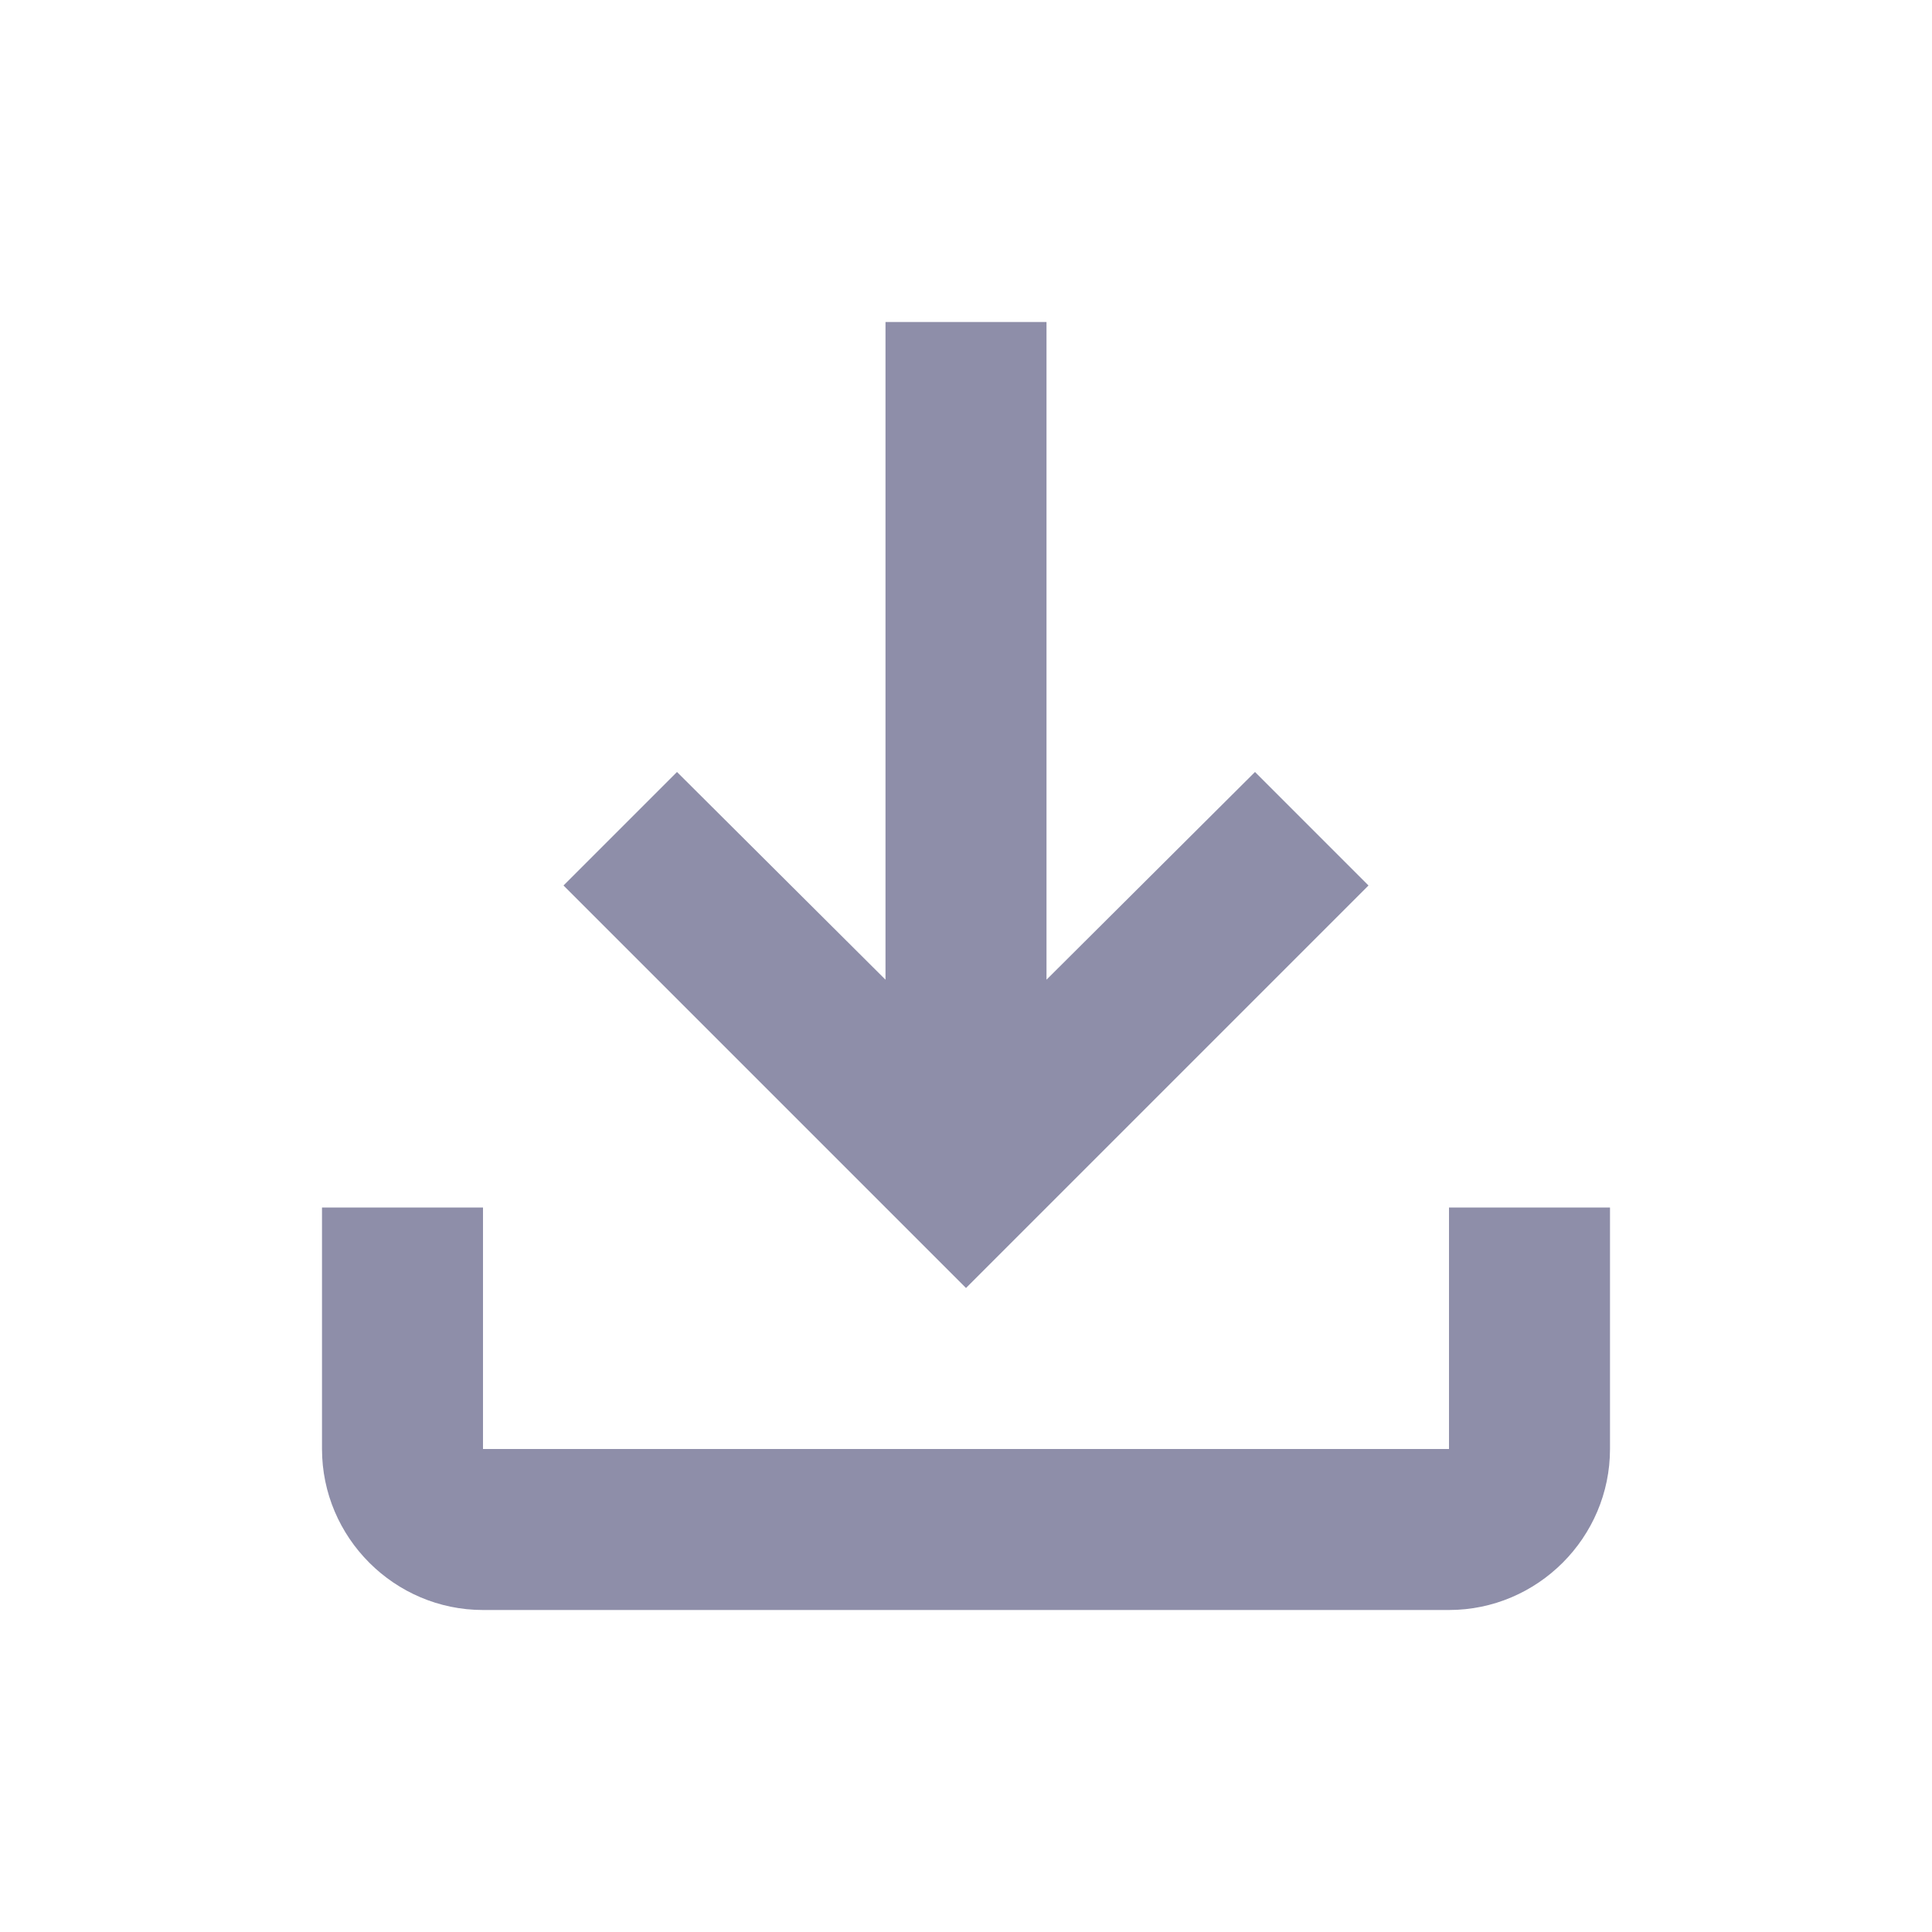
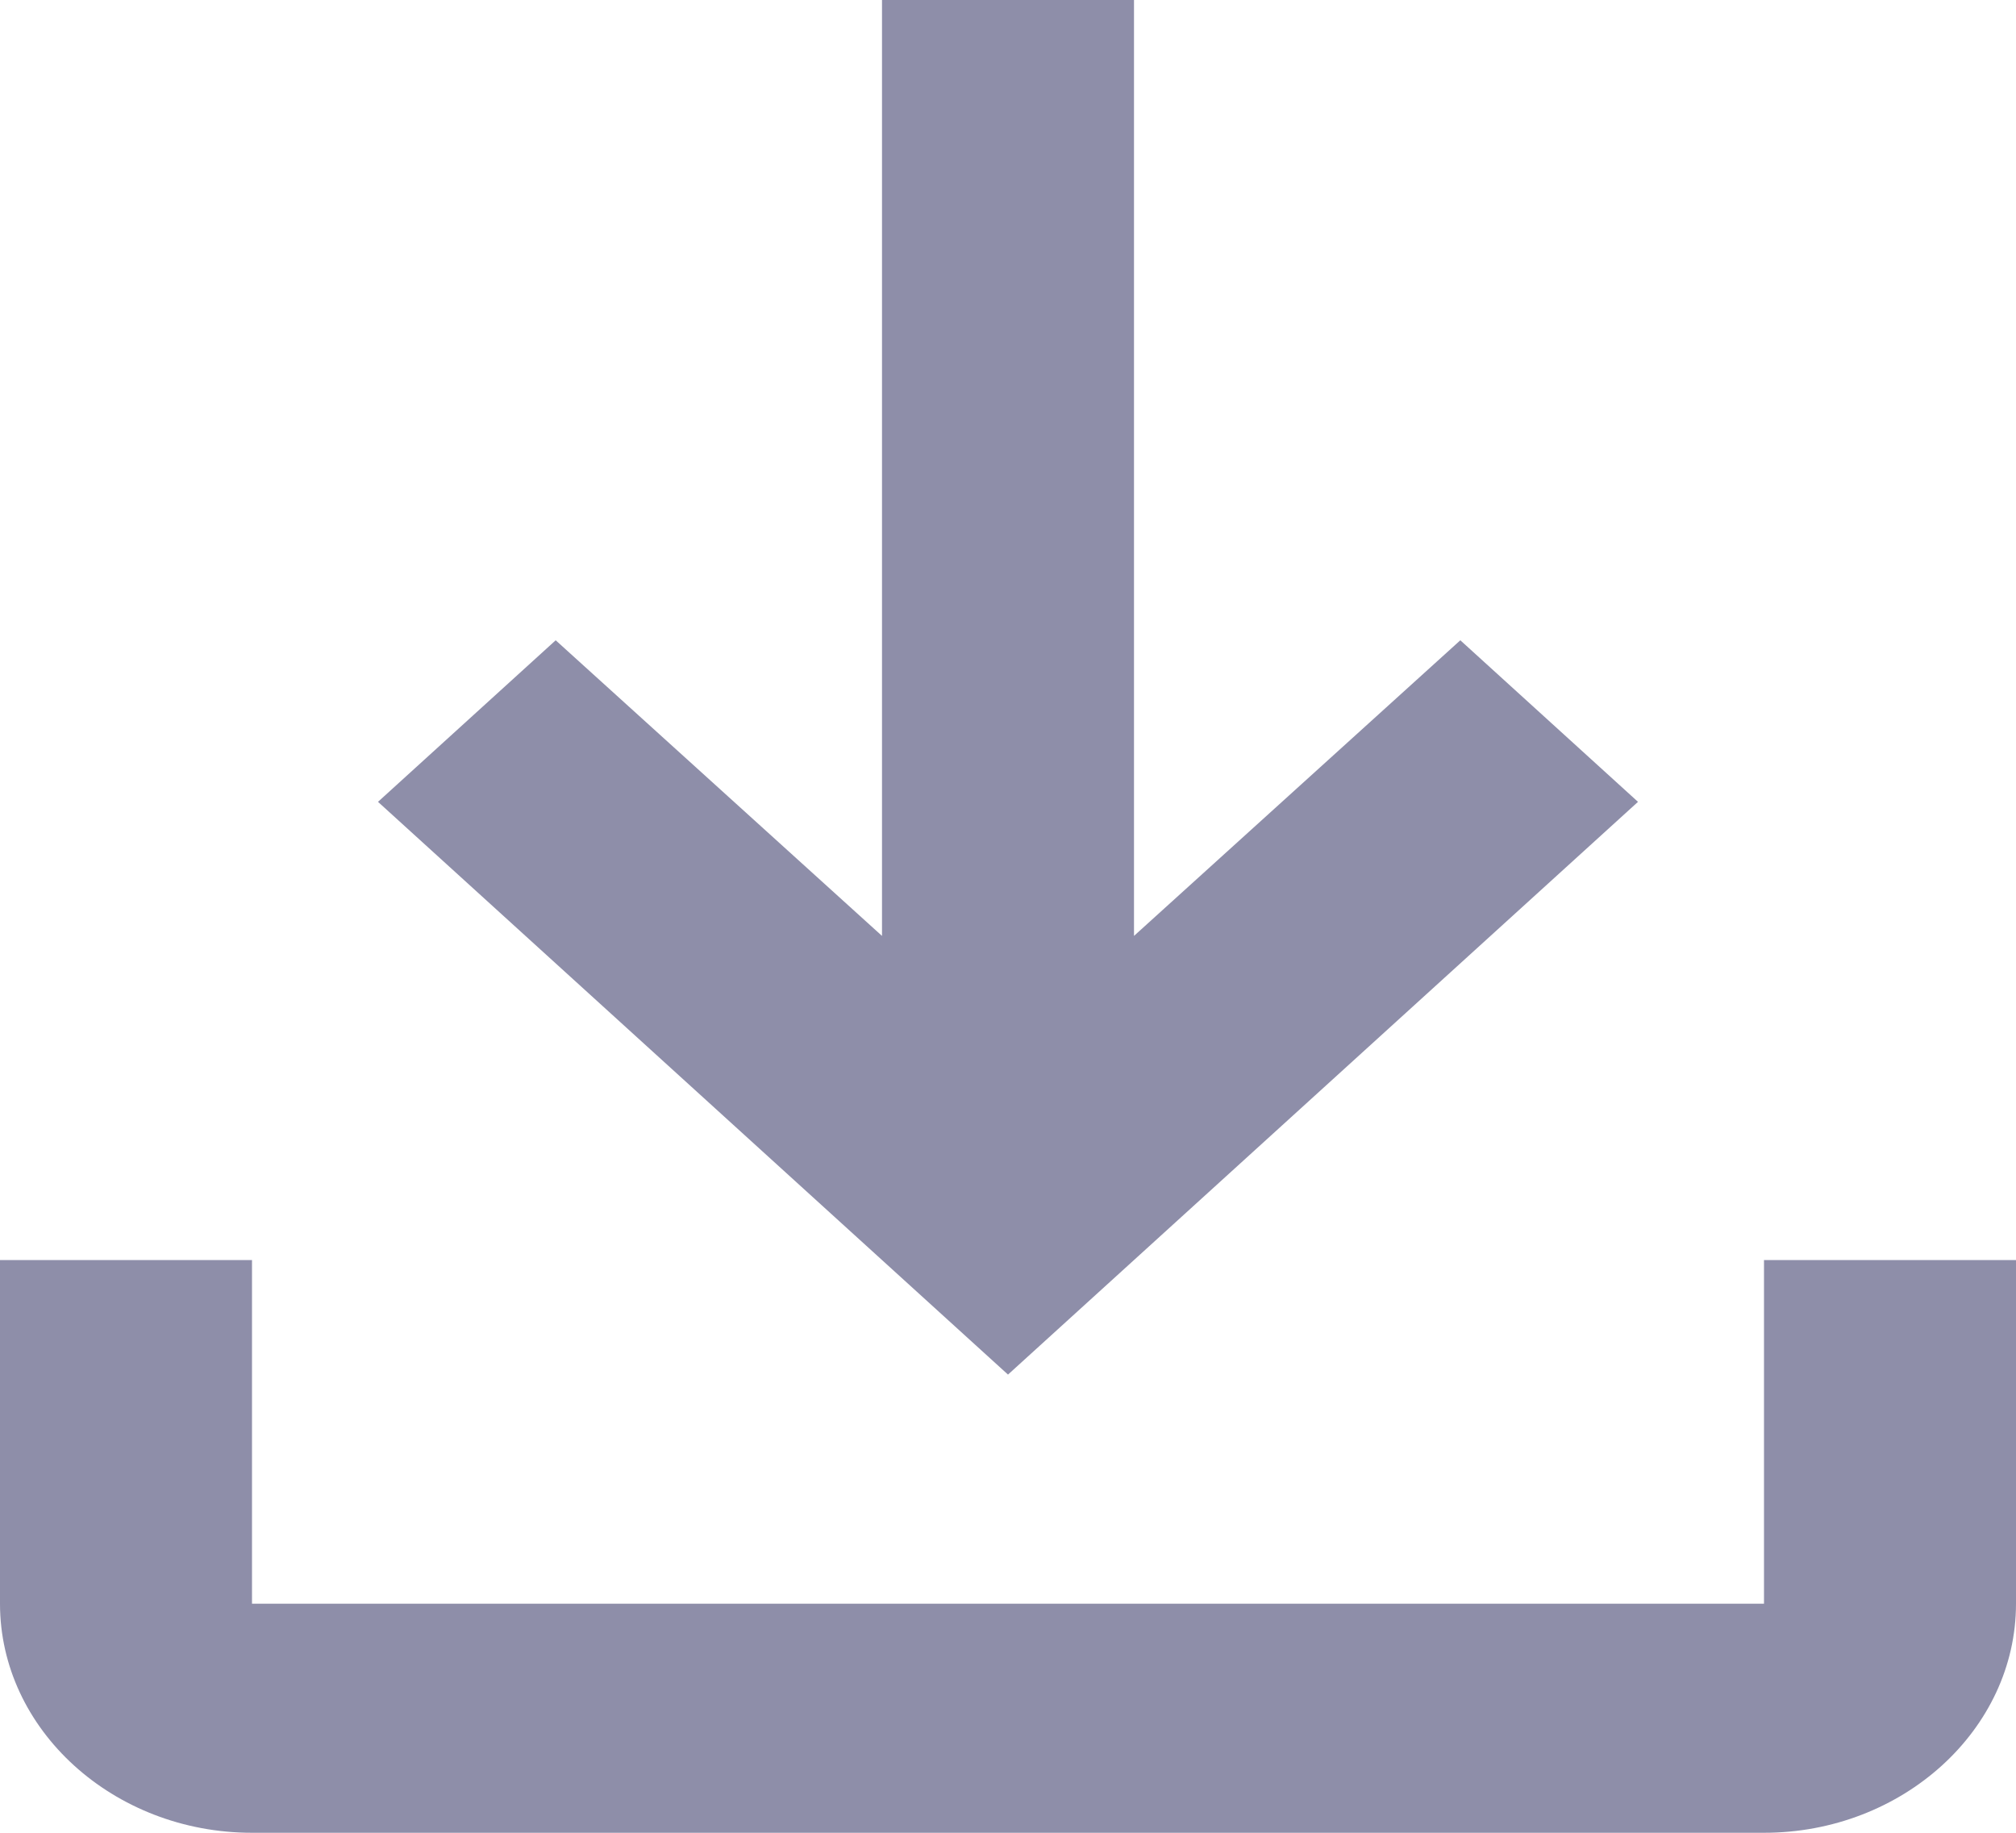
- <svg xmlns="http://www.w3.org/2000/svg" enable-background="new 0 0 24 24" height="32px" viewBox="0 0 24 24" width="32px" fill="#8E8EA9">
-   <g>
-     <rect fill="none" height="32" width="32" />
-   </g>
-   <g>
-     <path d="M18,15v3H6v-3H4v3c0,1.1,0.9,2,2,2h12c1.1,0,2-0.9,2-2v-3H18z M17,11l-1.41-1.41L13,12.17V4h-2v8.17L8.41,9.59L7,11l5,5 L17,11z" />
-   </g>
+ <svg xmlns="http://www.w3.org/2000/svg" width="22" height="20" viewBox="0 0 22 20" fill="none">
+   <path d="M19.25 13.75V17.5H2.75V13.75H0V17.5C0 18.875 1.238 20 2.75 20H19.25C20.762 20 22 18.875 22 17.5V13.75H19.25ZM17.875 8.75L15.936 6.987L12.375 10.213V0H9.625V10.213L6.064 6.987L4.125 8.75L11 15L17.875 8.75Z" fill="#8E8EA9" />
</svg>
